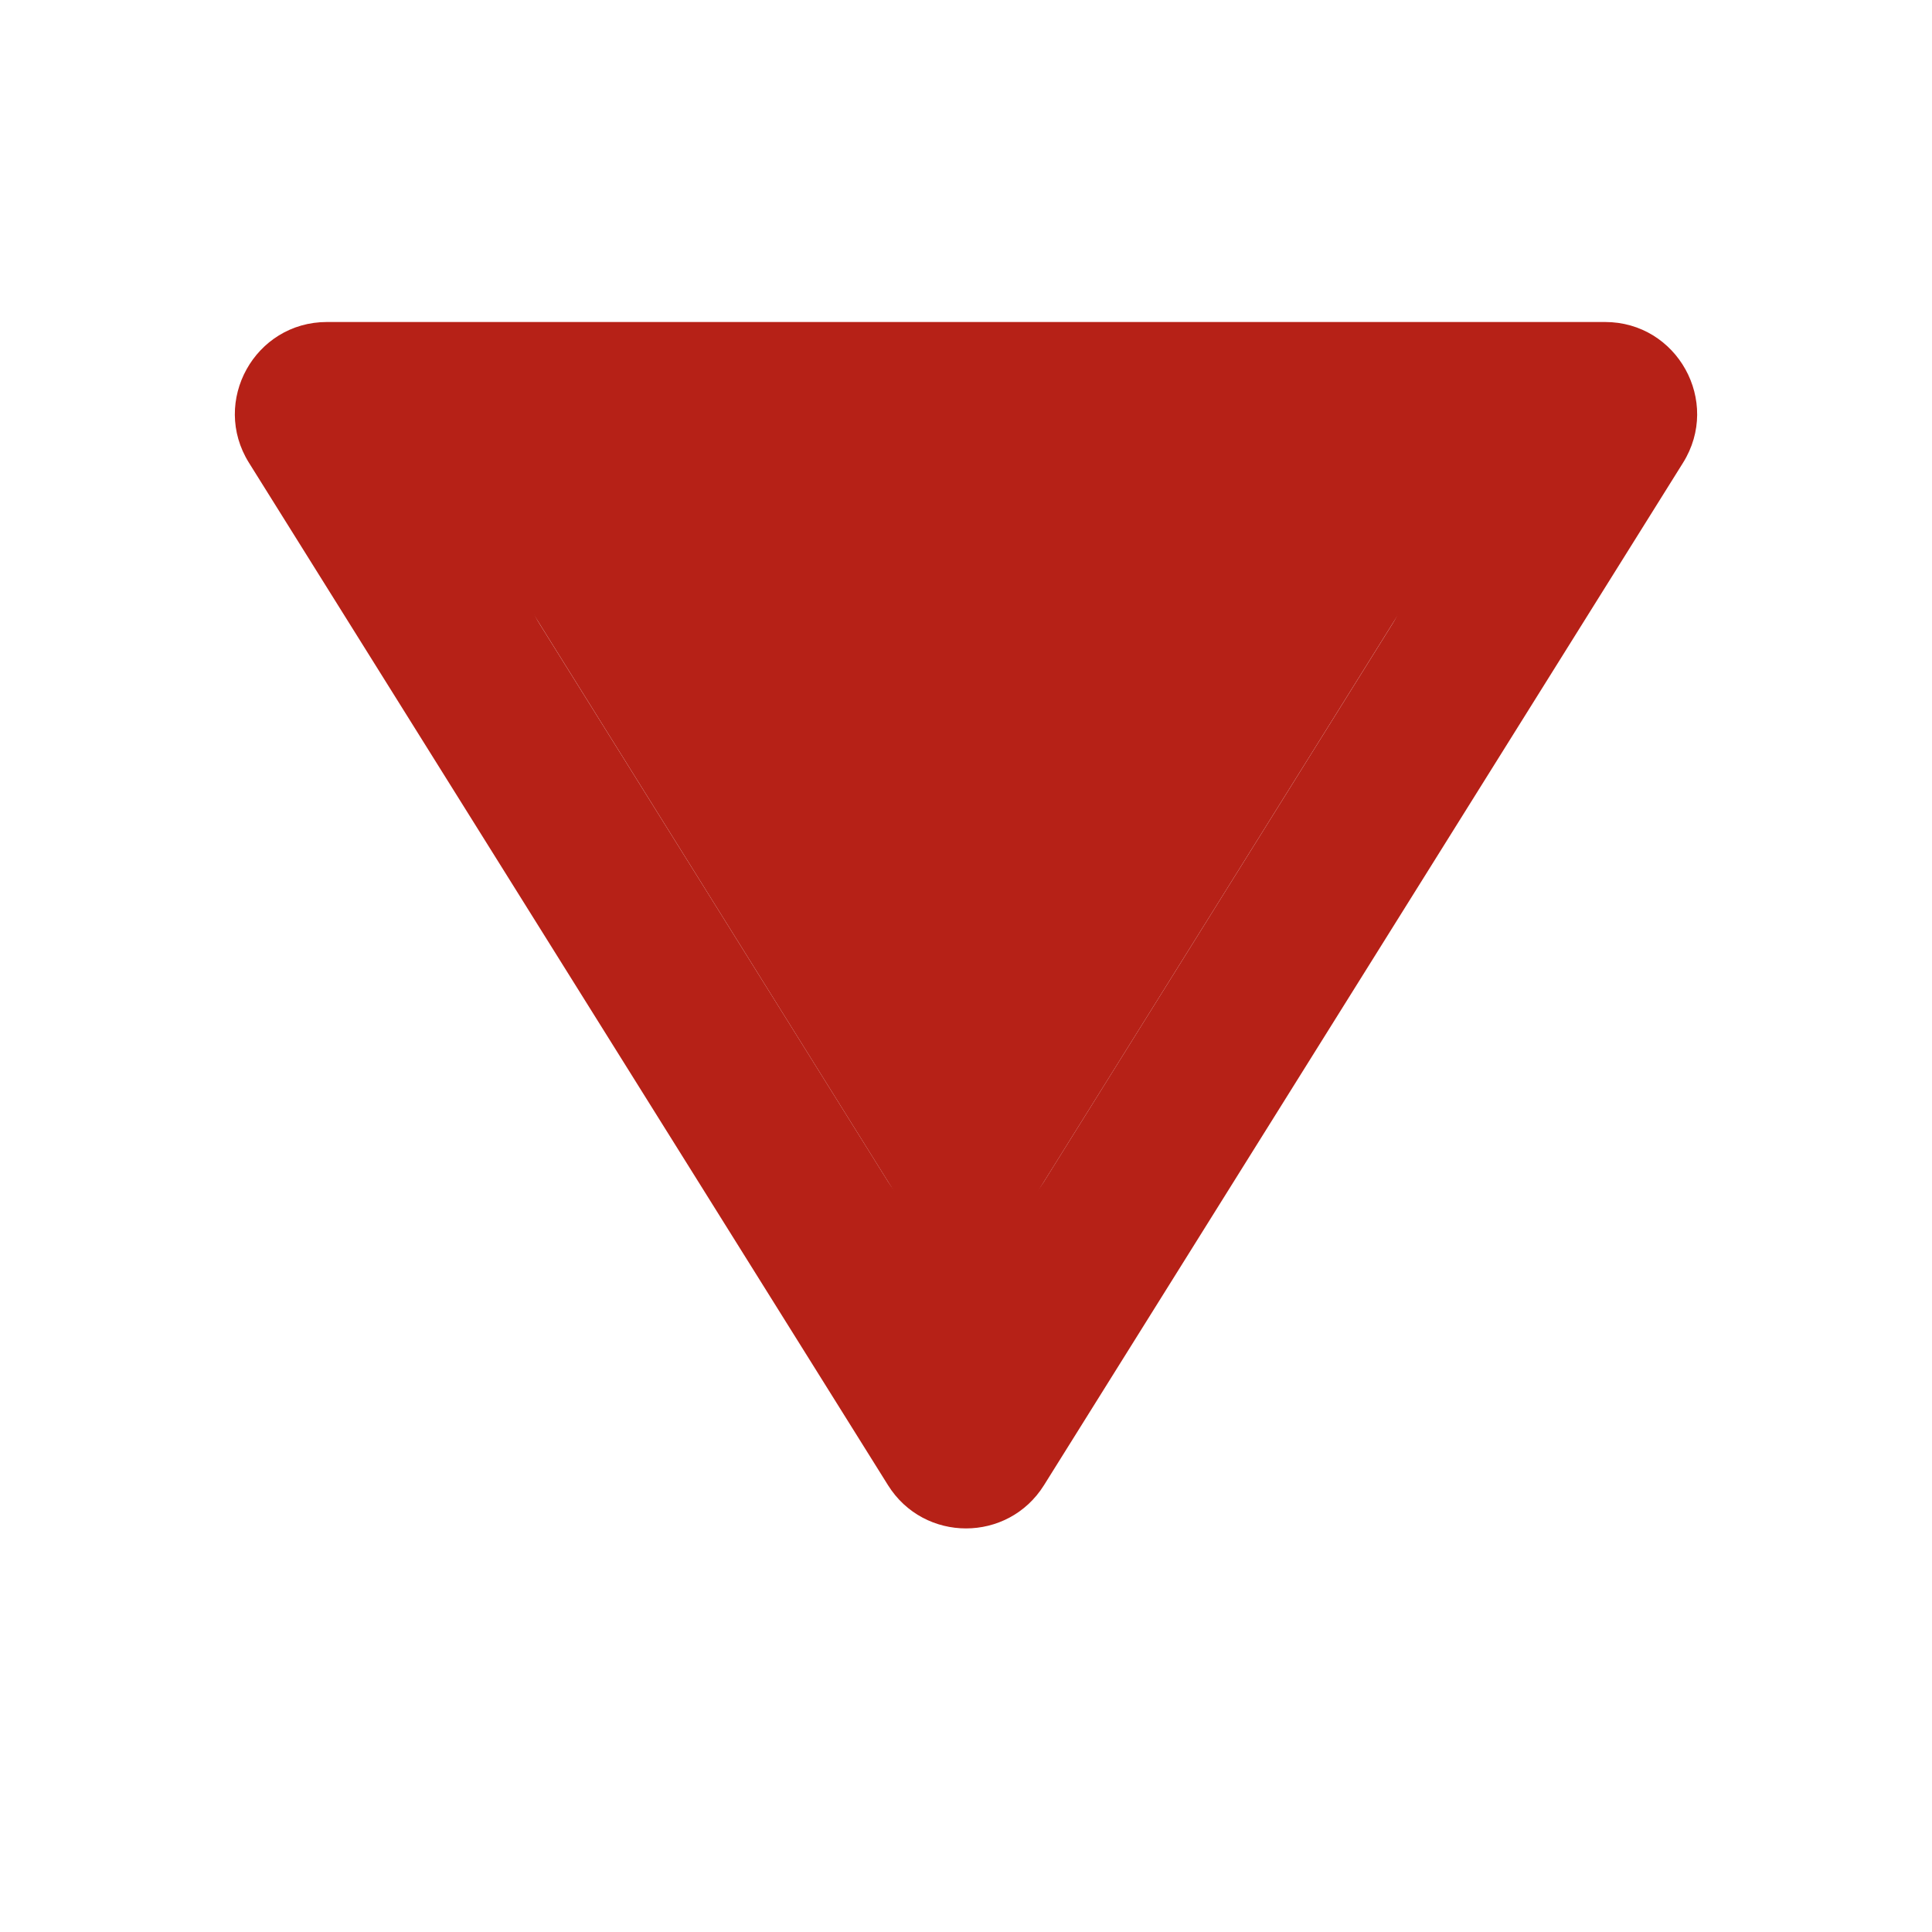
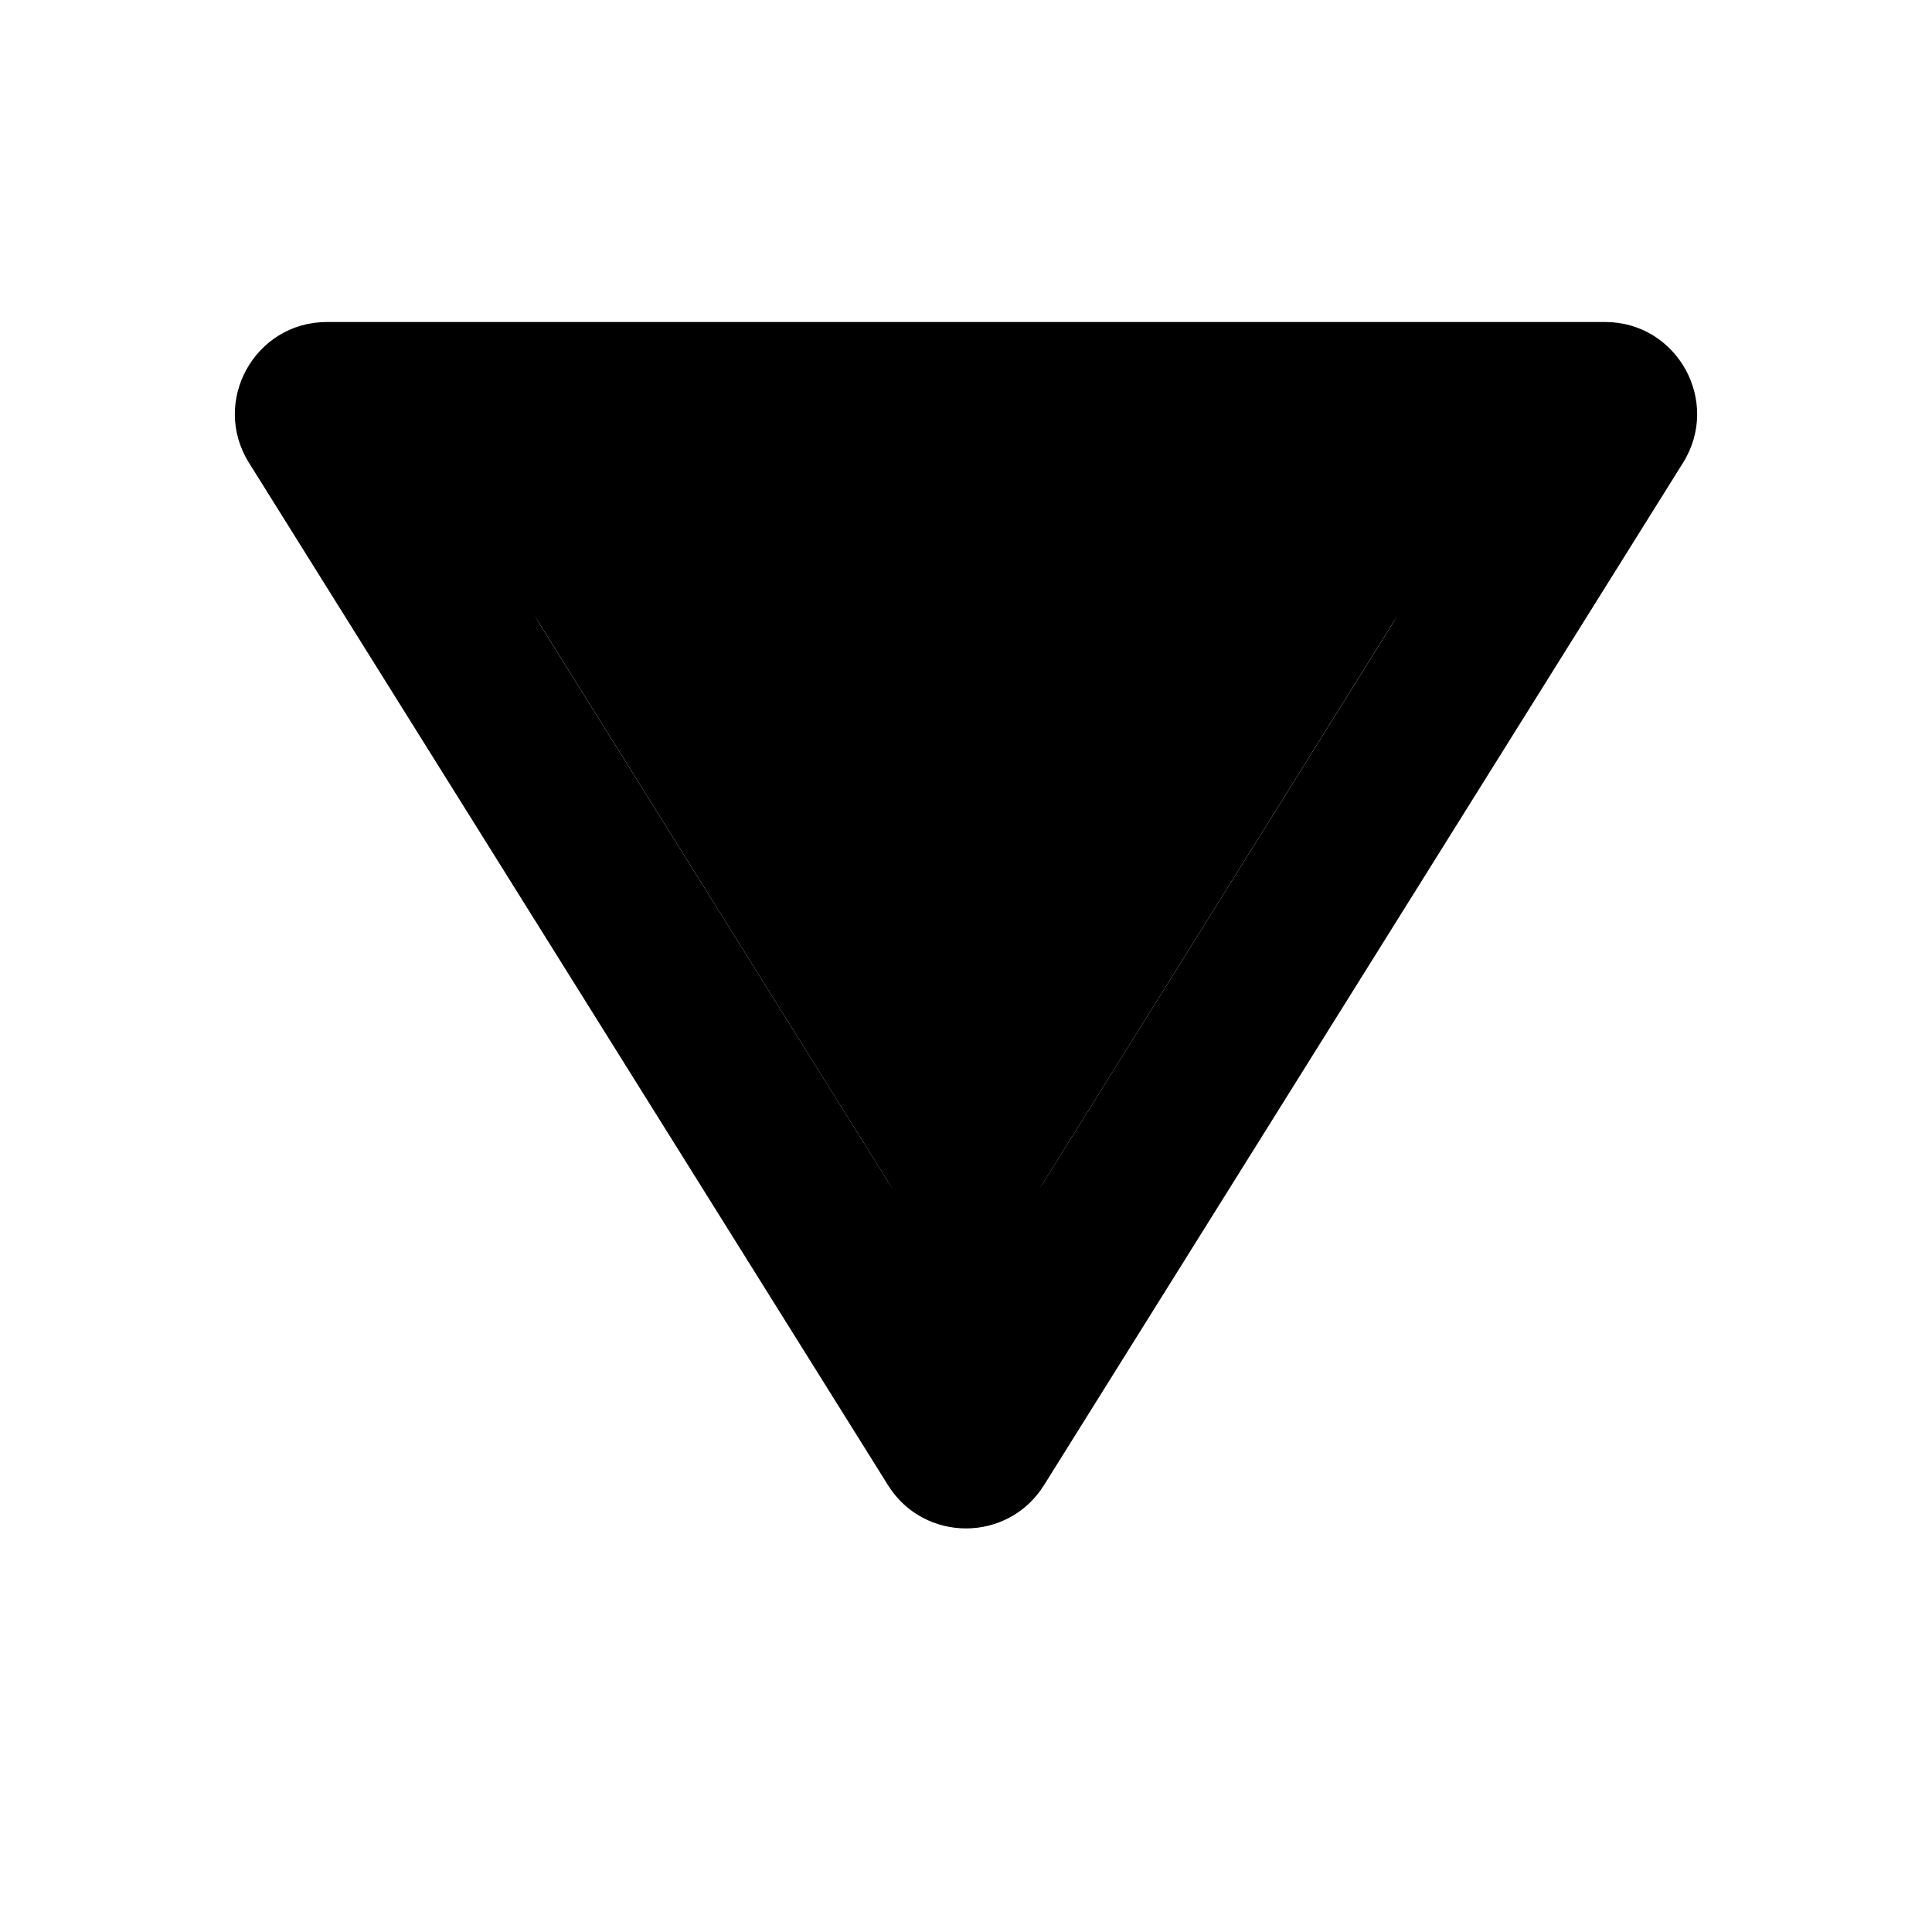
<svg xmlns="http://www.w3.org/2000/svg" width="21" height="21" viewBox="0 0 21 21" fill="none">
-   <path d="M10.5 14.201L16.091 5.25L4.909 5.25L10.5 14.201Z" fill="#B62117" />
-   <path d="M9.652 16.143C10.044 16.77 10.956 16.77 11.348 16.143L18.294 5.03C18.71 4.364 18.231 3.5 17.446 3.5L3.554 3.5C2.769 3.5 2.29 4.364 2.706 5.03L9.652 16.143ZM11.348 12.843C10.957 13.47 10.043 13.47 9.652 12.843L5.864 6.78C5.448 6.114 5.927 5.25 6.712 5.25L14.288 5.25C15.073 5.25 15.552 6.114 15.136 6.78L11.348 12.843Z" fill="#B62117" />
+   <path d="M10.5 14.201L16.091 5.25L4.909 5.25L10.5 14.201Z" fill="currentColor" />
+   <path d="M9.652 16.143C10.044 16.77 10.956 16.77 11.348 16.143L18.294 5.03C18.71 4.364 18.231 3.5 17.446 3.5L3.554 3.5C2.769 3.5 2.29 4.364 2.706 5.03L9.652 16.143ZM11.348 12.843C10.957 13.47 10.043 13.47 9.652 12.843L5.864 6.78C5.448 6.114 5.927 5.25 6.712 5.25L14.288 5.25C15.073 5.25 15.552 6.114 15.136 6.78L11.348 12.843Z" fill="currentColor" />
</svg>
